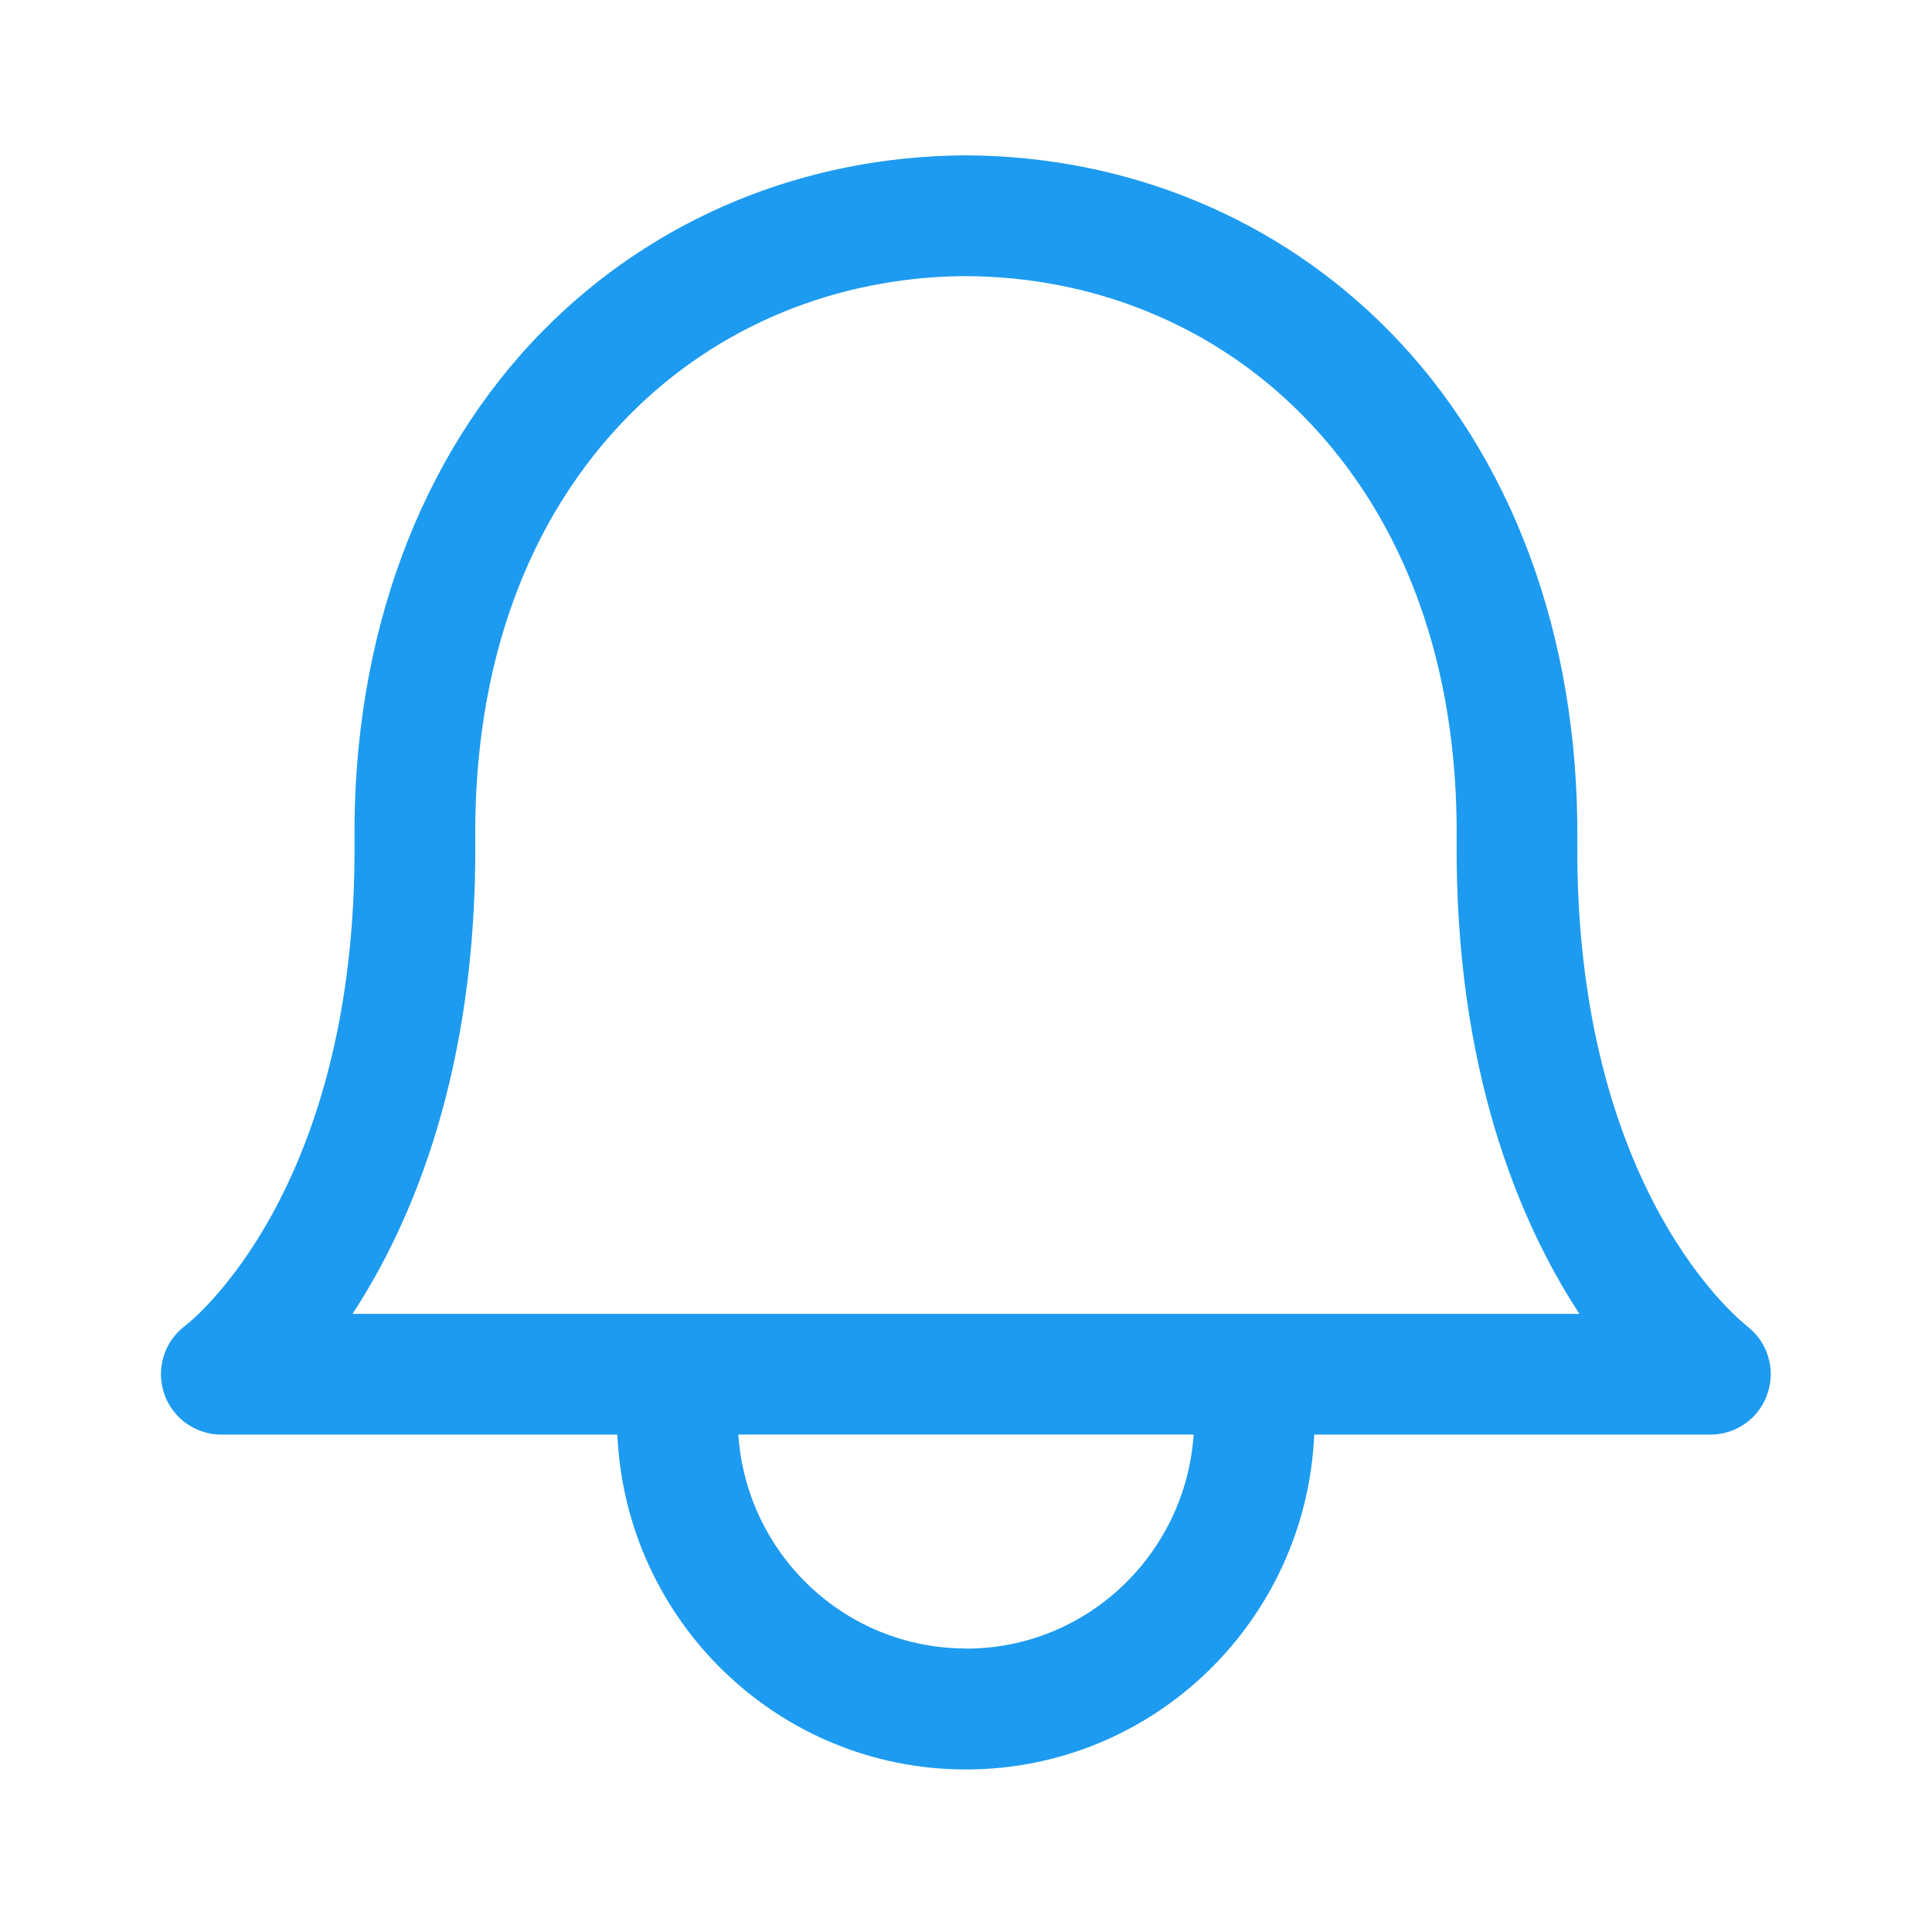
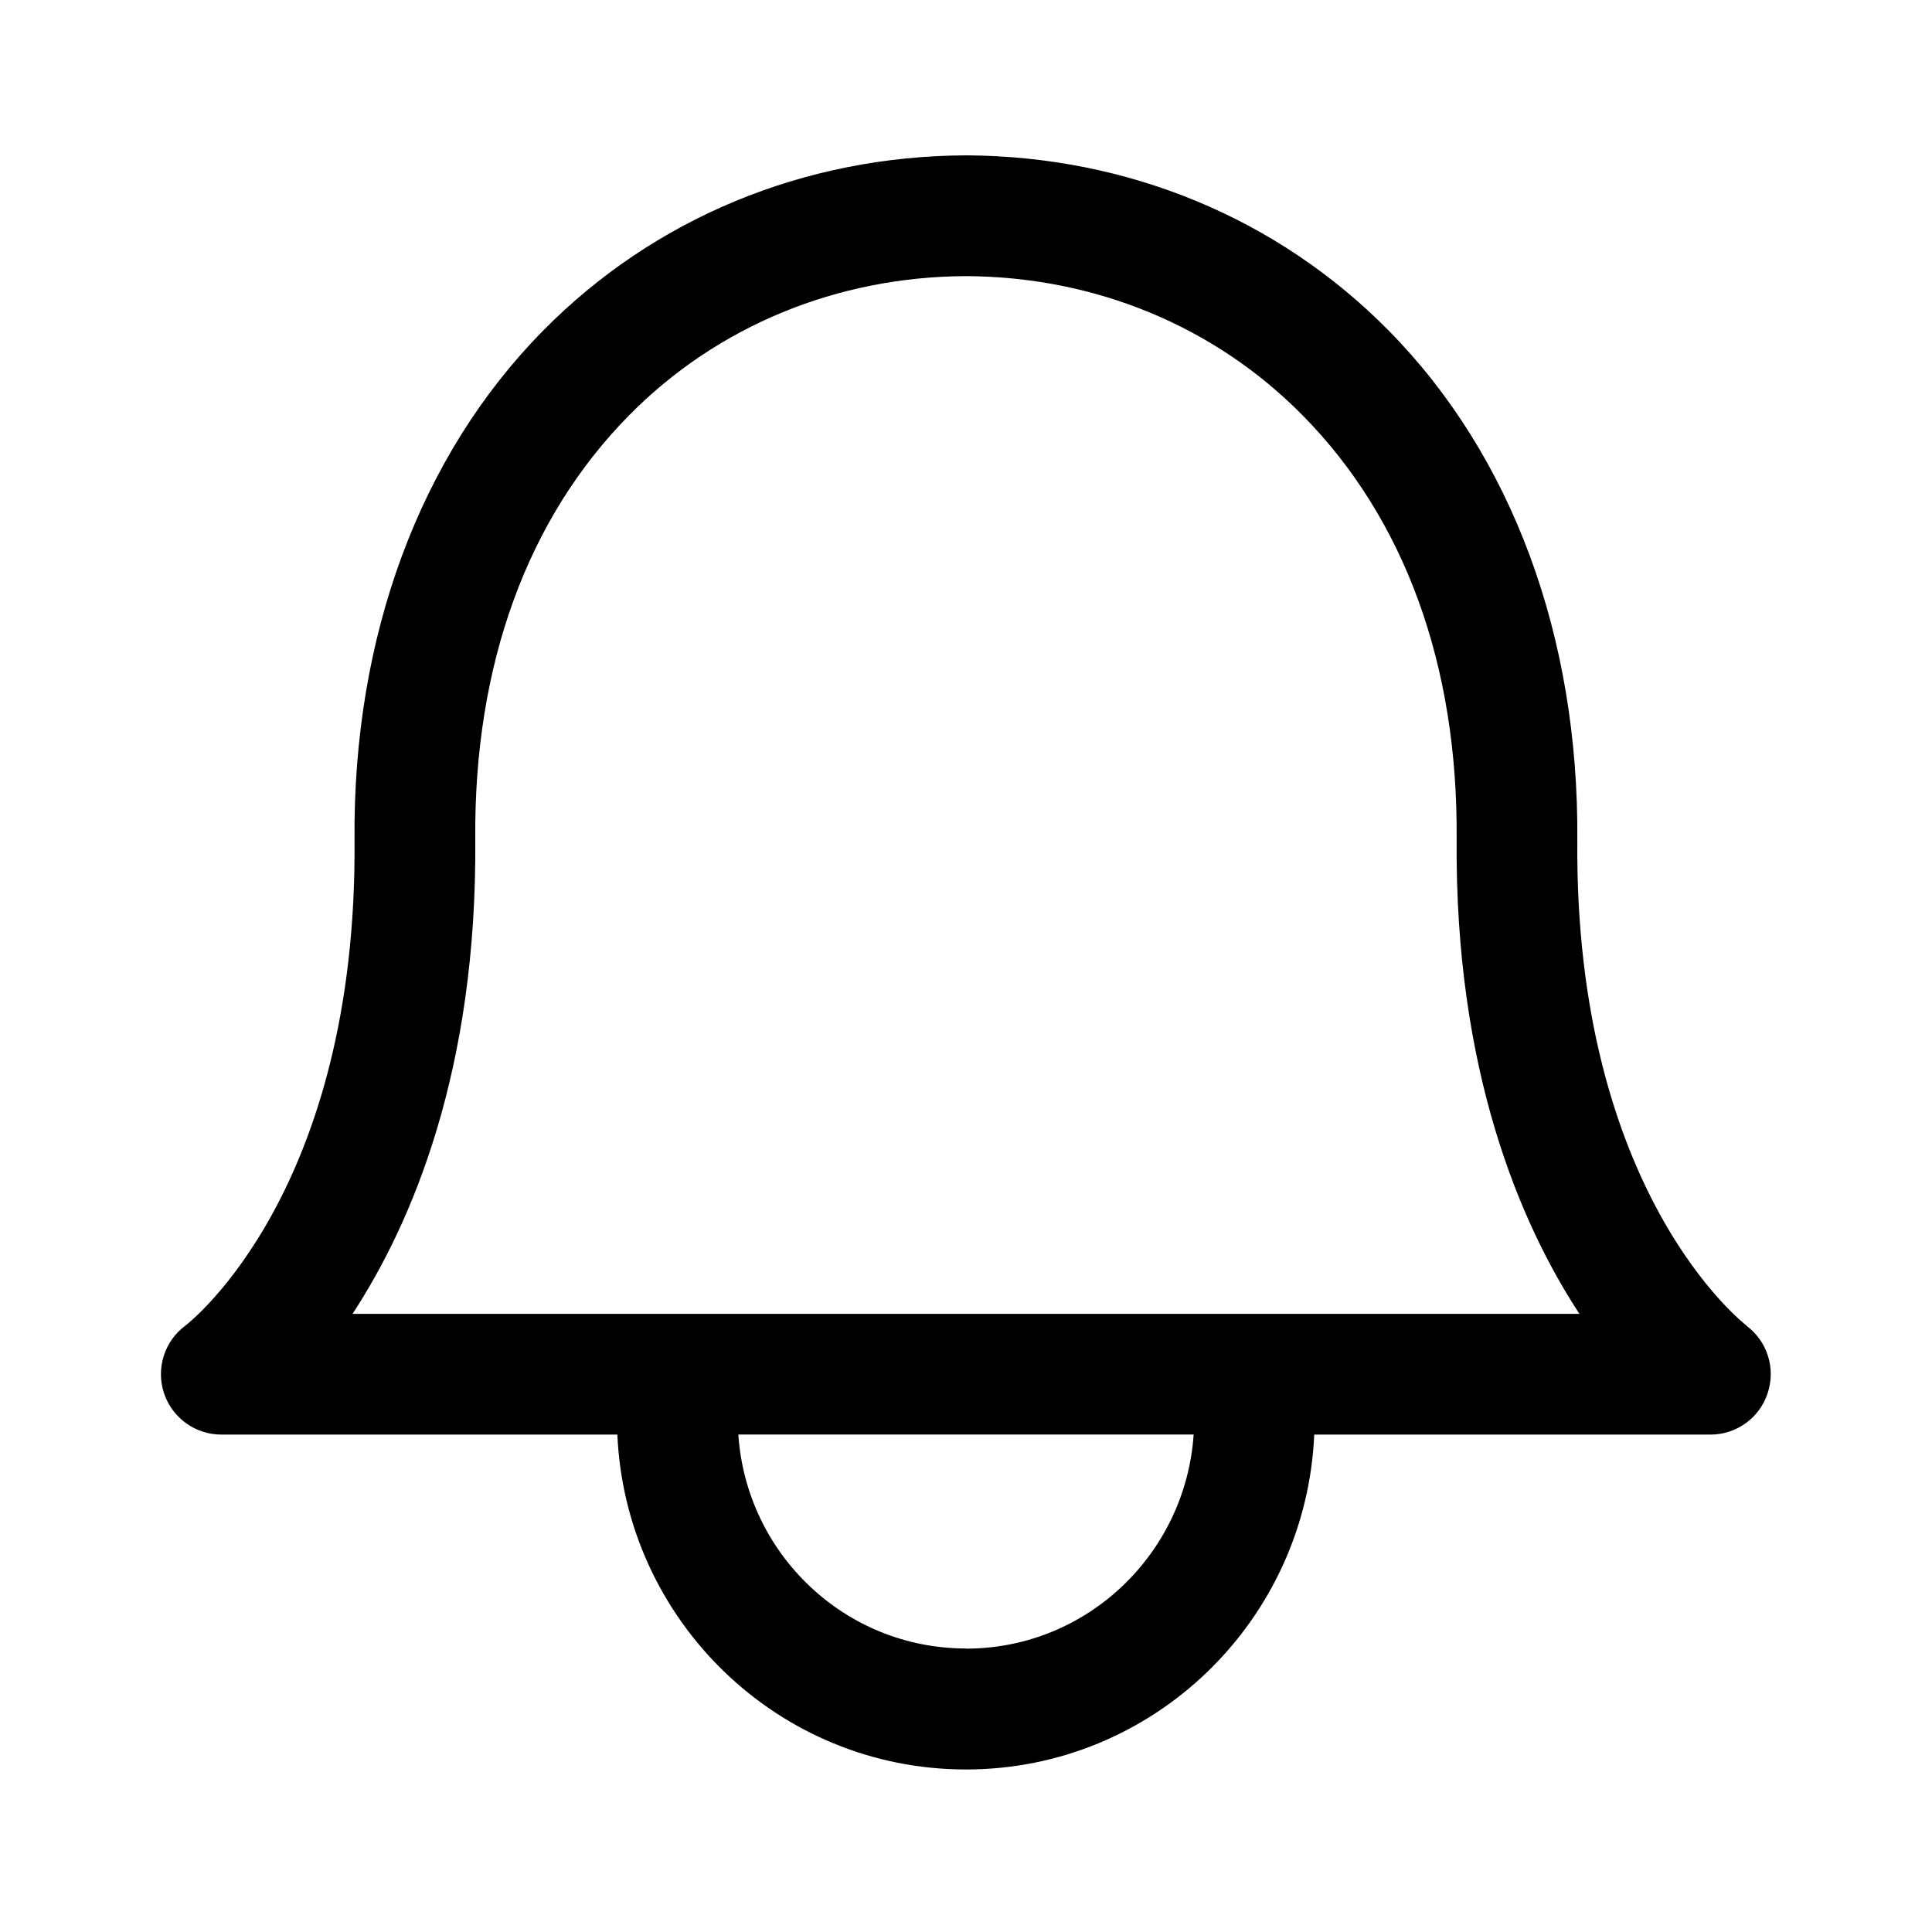
- <svg xmlns="http://www.w3.org/2000/svg" viewBox="0 0 24 24" fill="rgb(29, 155, 240)">
+ <svg xmlns="http://www.w3.org/2000/svg" viewBox="0 0 24 24" fill="black">
  <g>
    <path d="M21.697 16.468c-.02-.016-2.14-1.64-2.103-6.03.02-2.532-.812-4.782-2.347-6.335C15.872 2.71 14.01 1.94 12.005 1.93h-.013c-2.004.01-3.866.78-5.242 2.174-1.534 1.553-2.368 3.802-2.346 6.334.037 4.33-2.02 5.967-2.102 6.03-.26.193-.366.53-.265.838.102.308.39.515.712.515h4.92c.102 2.31 1.997 4.16 4.33 4.16s4.226-1.85 4.327-4.16h4.922c.322 0 .61-.206.71-.514.103-.307-.003-.645-.263-.838zM12 20.478c-1.505 0-2.73-1.177-2.828-2.658h5.656c-.1 1.48-1.323 2.66-2.828 2.66zM4.38 16.32c.74-1.132 1.548-3.028 1.524-5.896-.018-2.16.644-3.982 1.913-5.267C8.91 4.05 10.397 3.437 12 3.43c1.603.008 3.087.62 4.18 1.728 1.27 1.285 1.933 3.106 1.915 5.267-.024 2.868.785 4.765 1.525 5.896H4.38z">
                                        </path>
  </g>
</svg>
